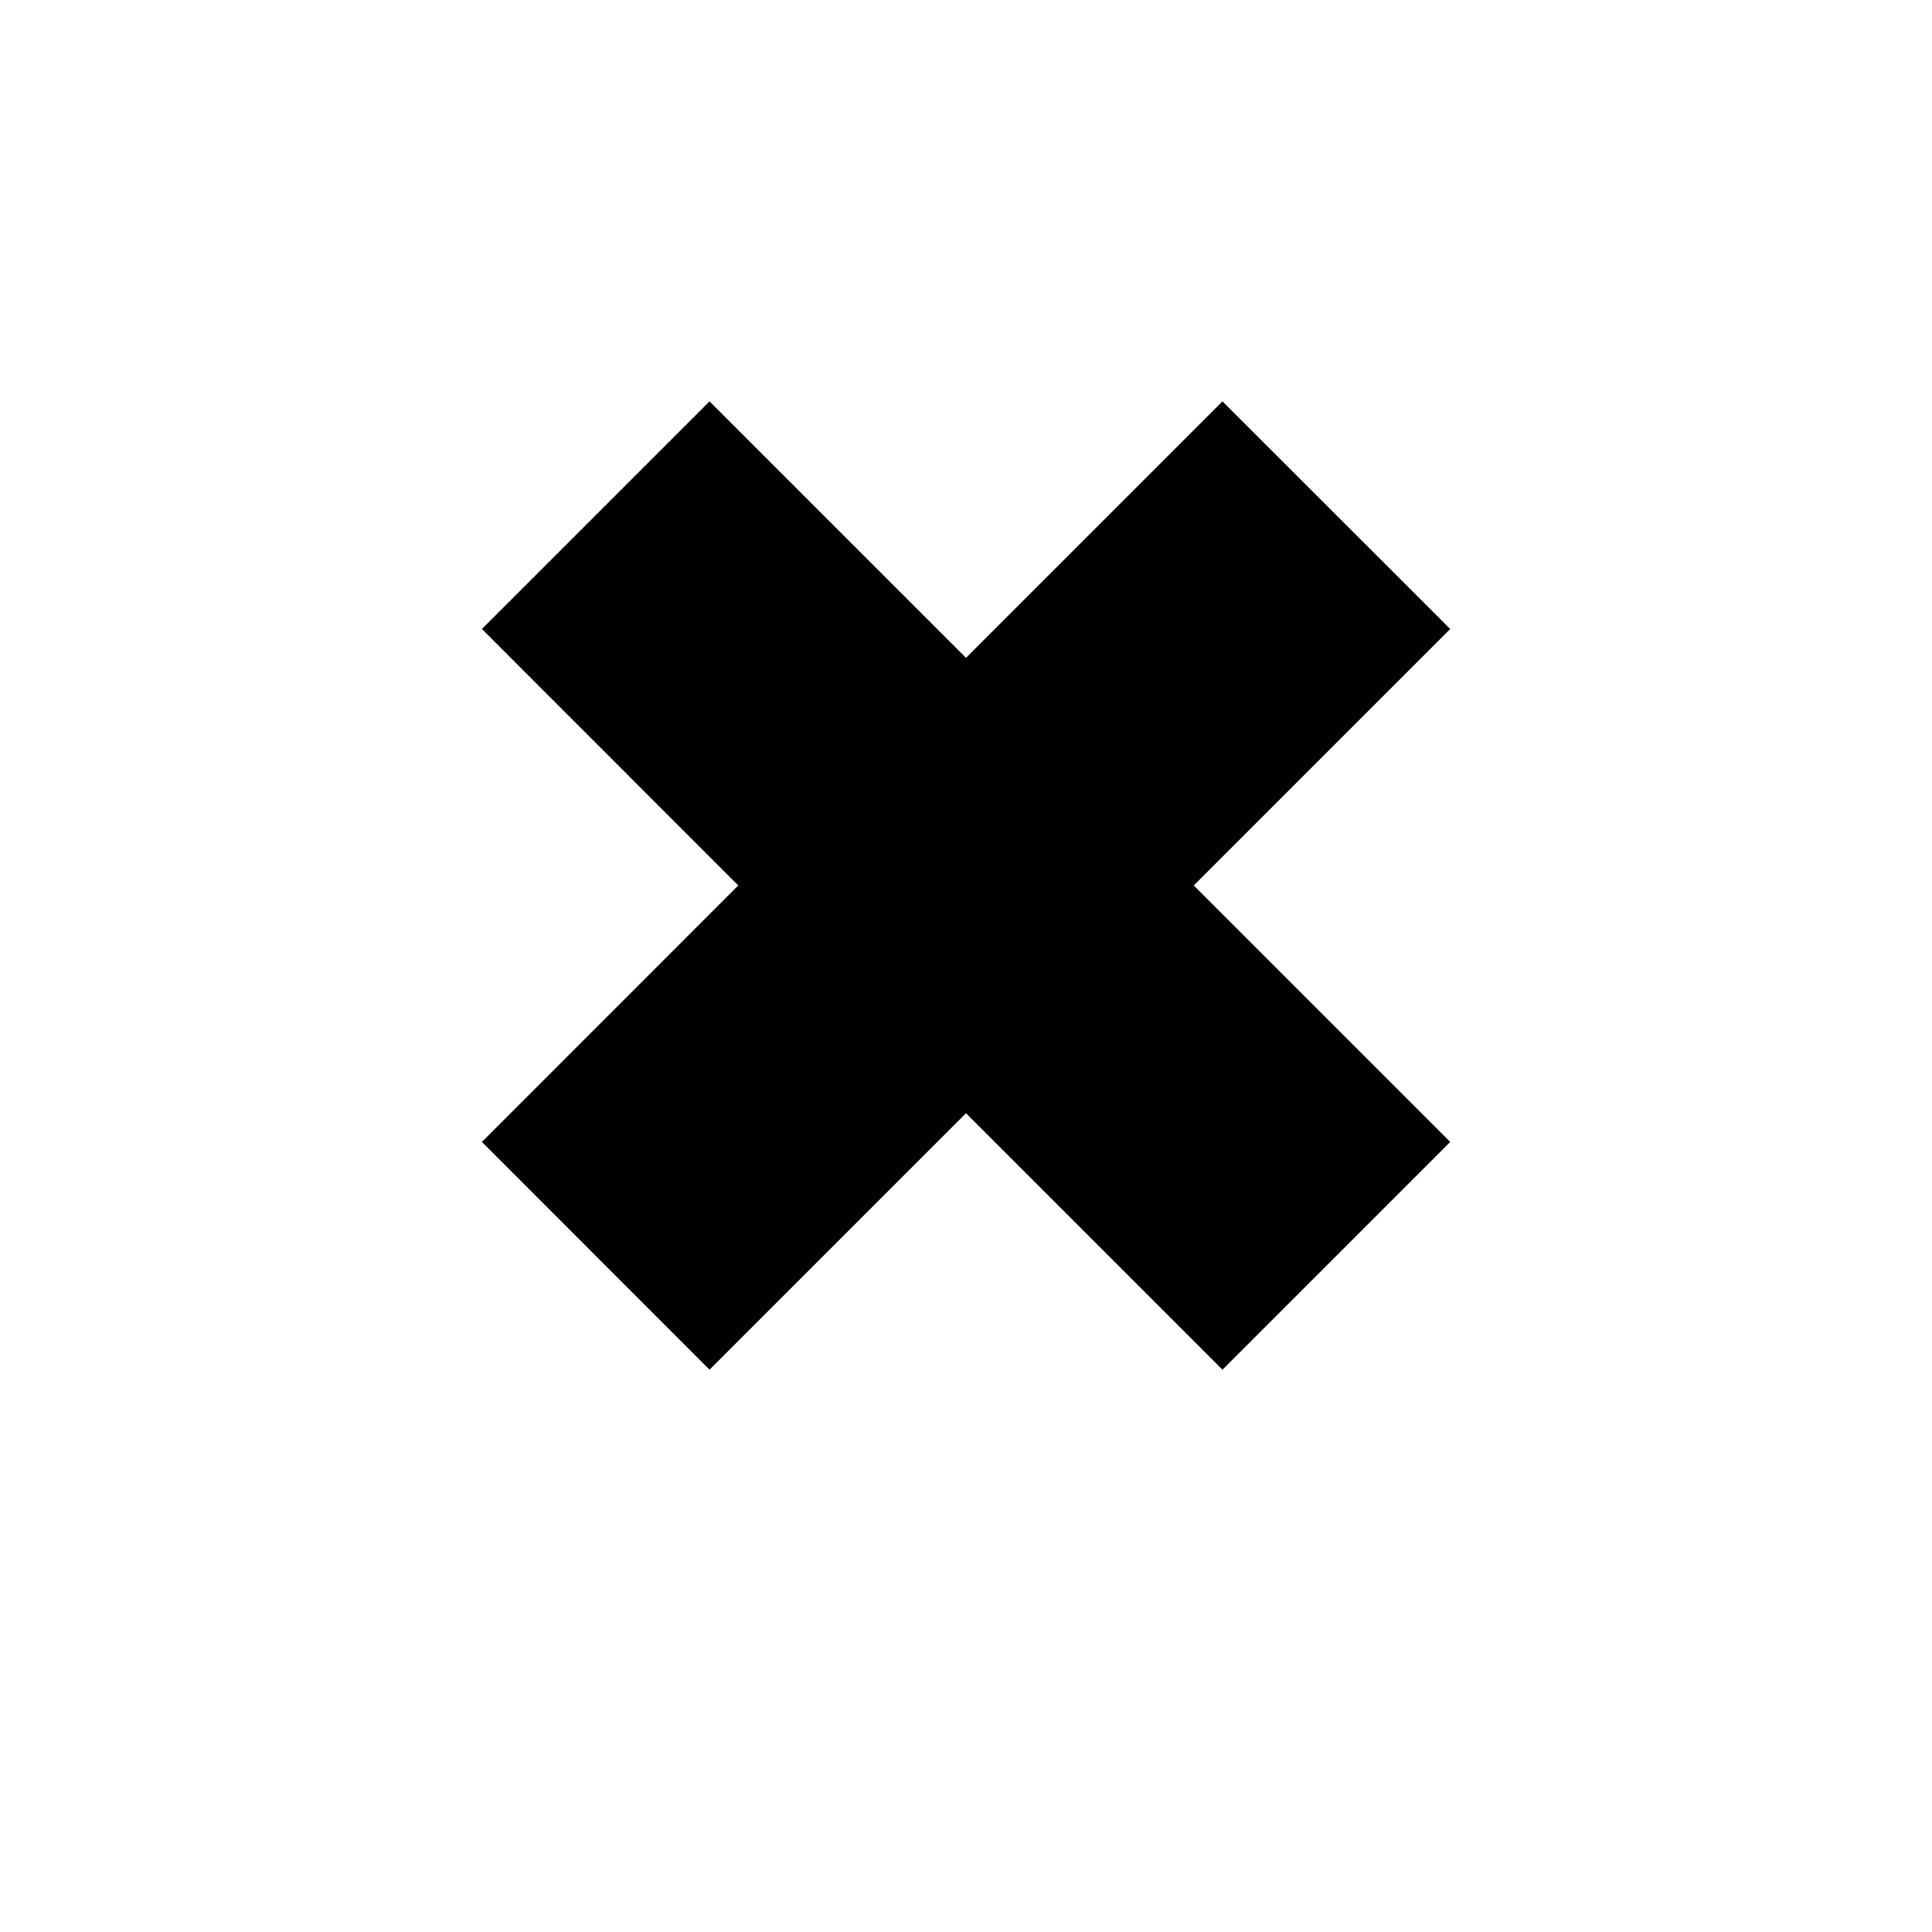
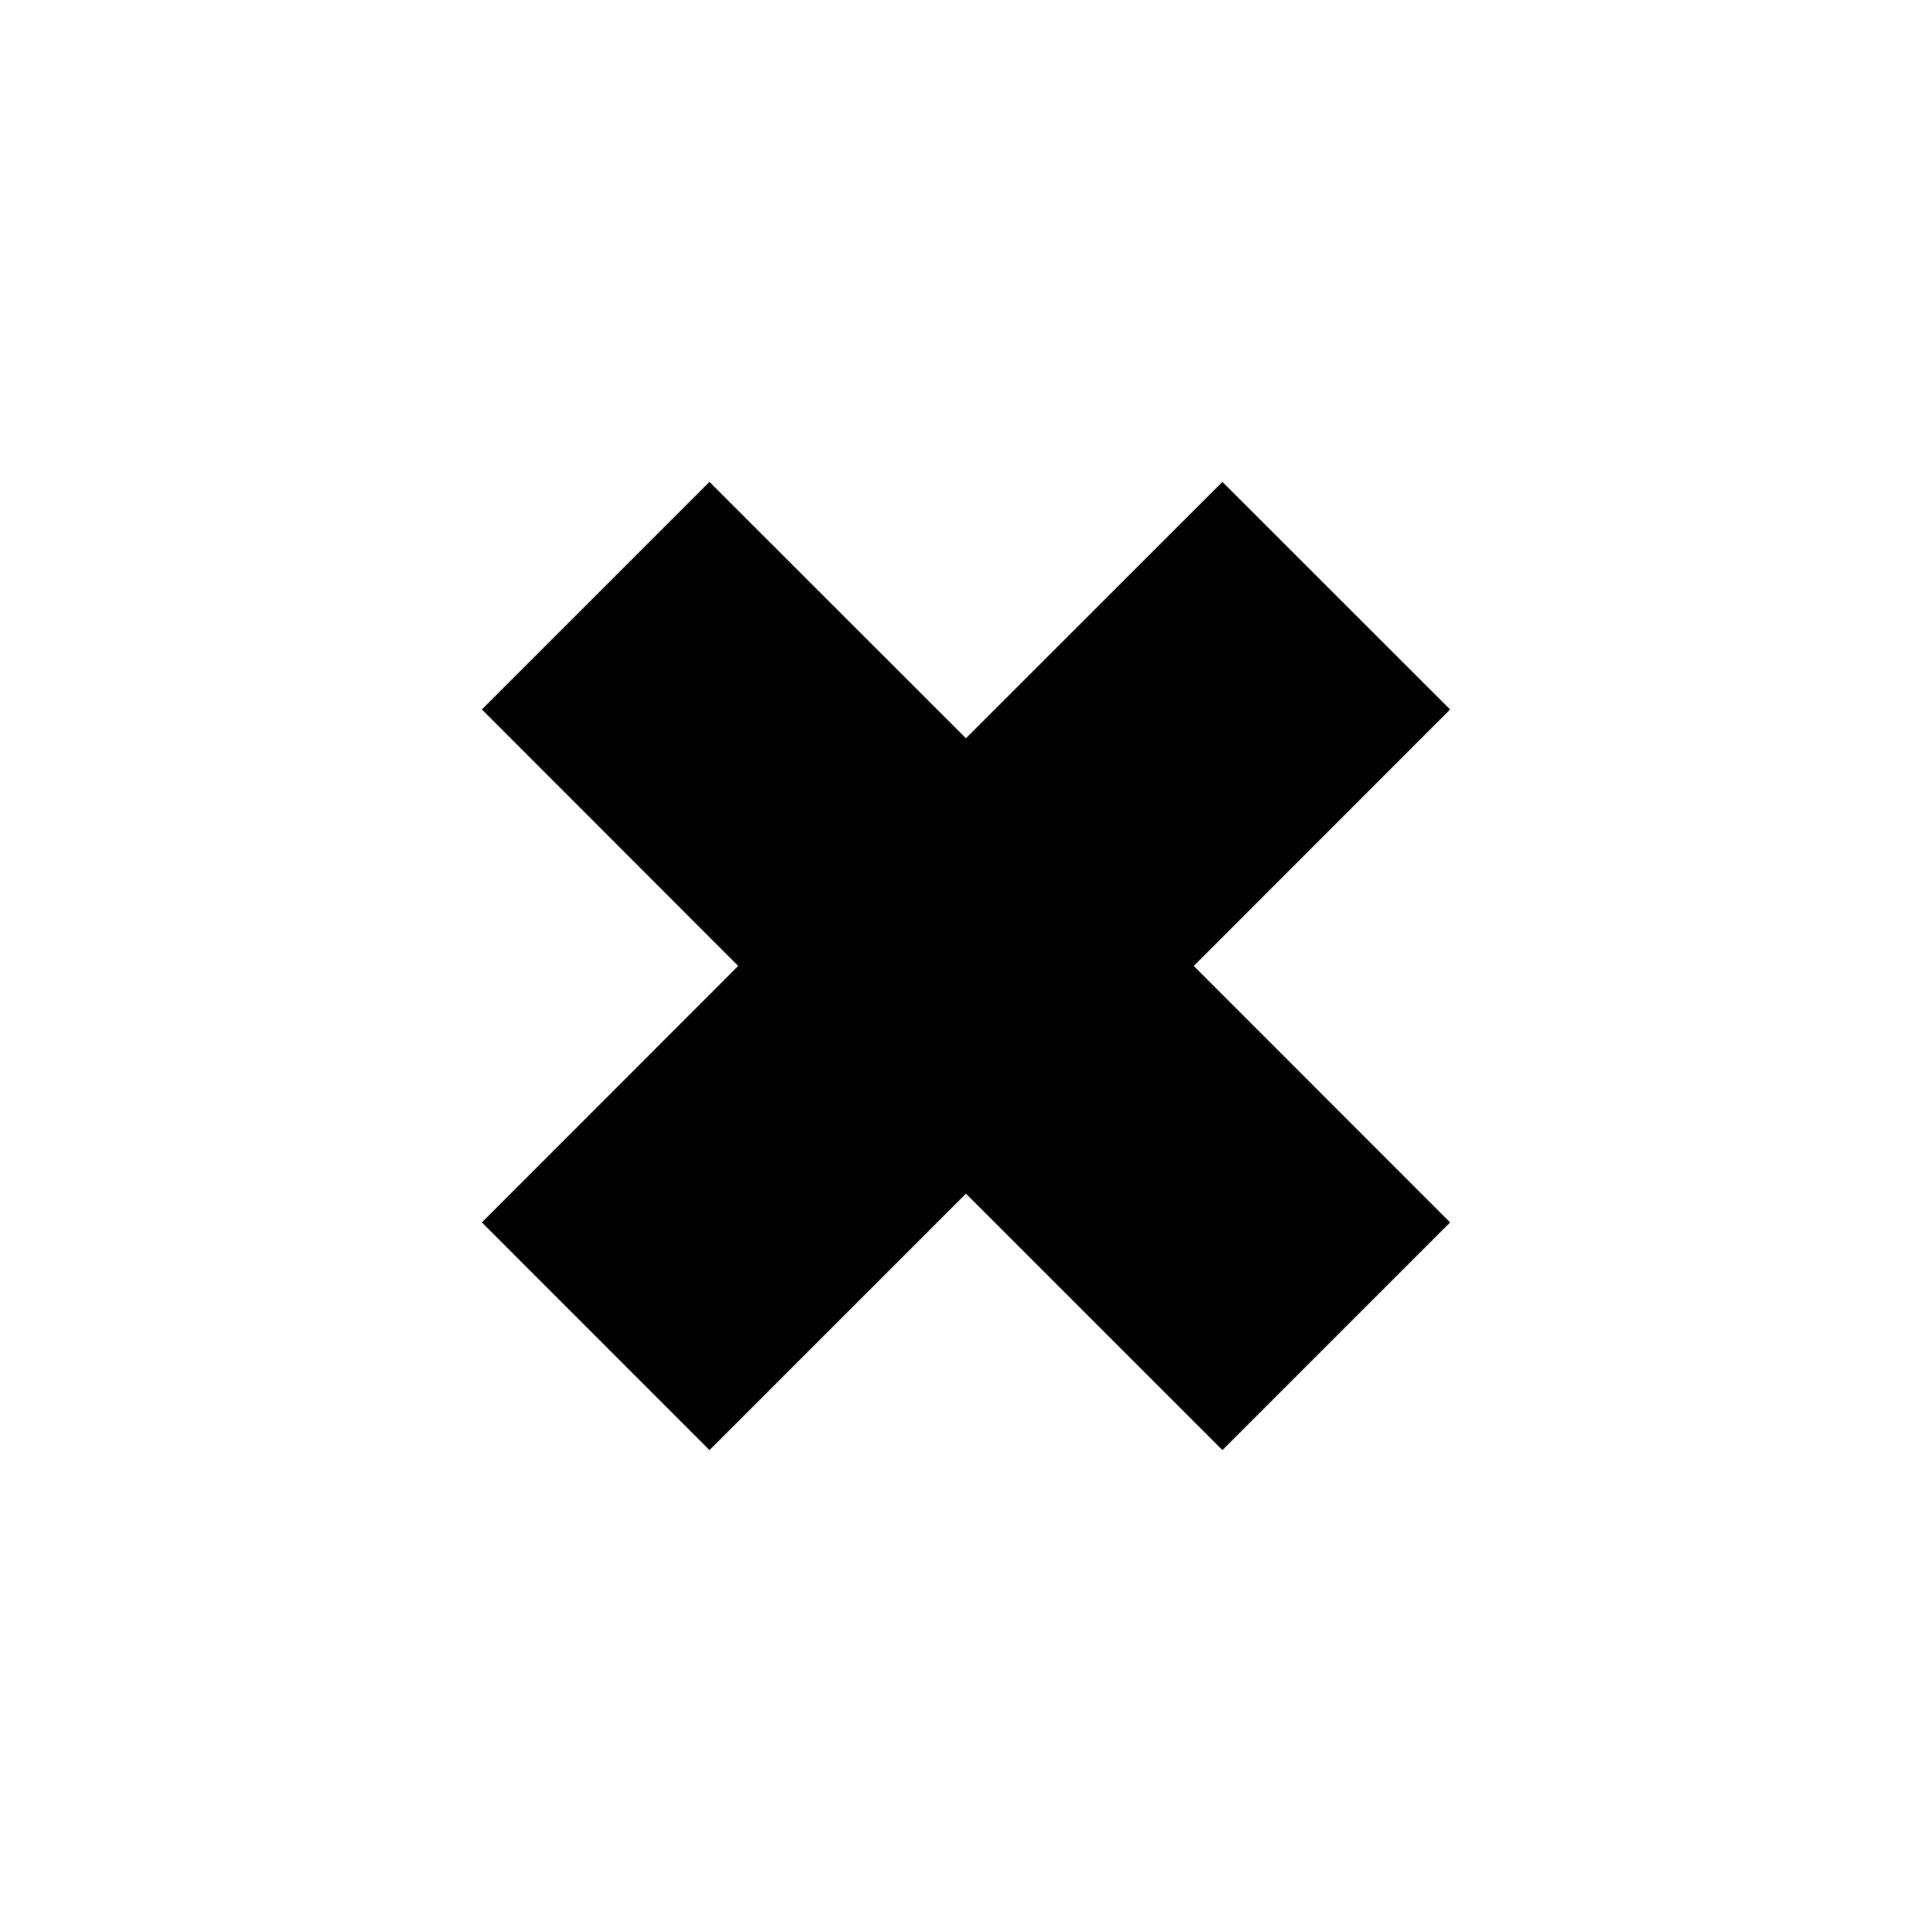
- <svg xmlns="http://www.w3.org/2000/svg" version="1.1" id="Layer_1" x="0px" y="0px" width="16px" height="16px" viewBox="0 0 16 16" enable-background="new 0 0 16 16" xml:space="preserve">
-   <polygon fill="#010101" points="10.124,3.324 8,5.448 5.876,3.324 3.991,5.209 6.114,7.333 3.991,9.457 5.876,11.343 8,9.219   10.124,11.343 12.01,9.457 9.886,7.333 12.01,5.209 " />
+ <svg xmlns="http://www.w3.org/2000/svg" version="1.1" id="Layer_1" x="0px" y="0px" width="512px" height="512px" viewBox="0 0 512 512" enable-background="new 0 0 512 512" xml:space="preserve">
+   <polygon fill="#010101" points="323.954,127.703 255.984,195.641 188.016,127.703 127.703,188.016 195.626,255.984 127.703,323.953   188.016,384.297 255.984,316.328 323.954,384.297 384.297,323.953 316.359,255.984 384.297,188.016 " />
</svg>
